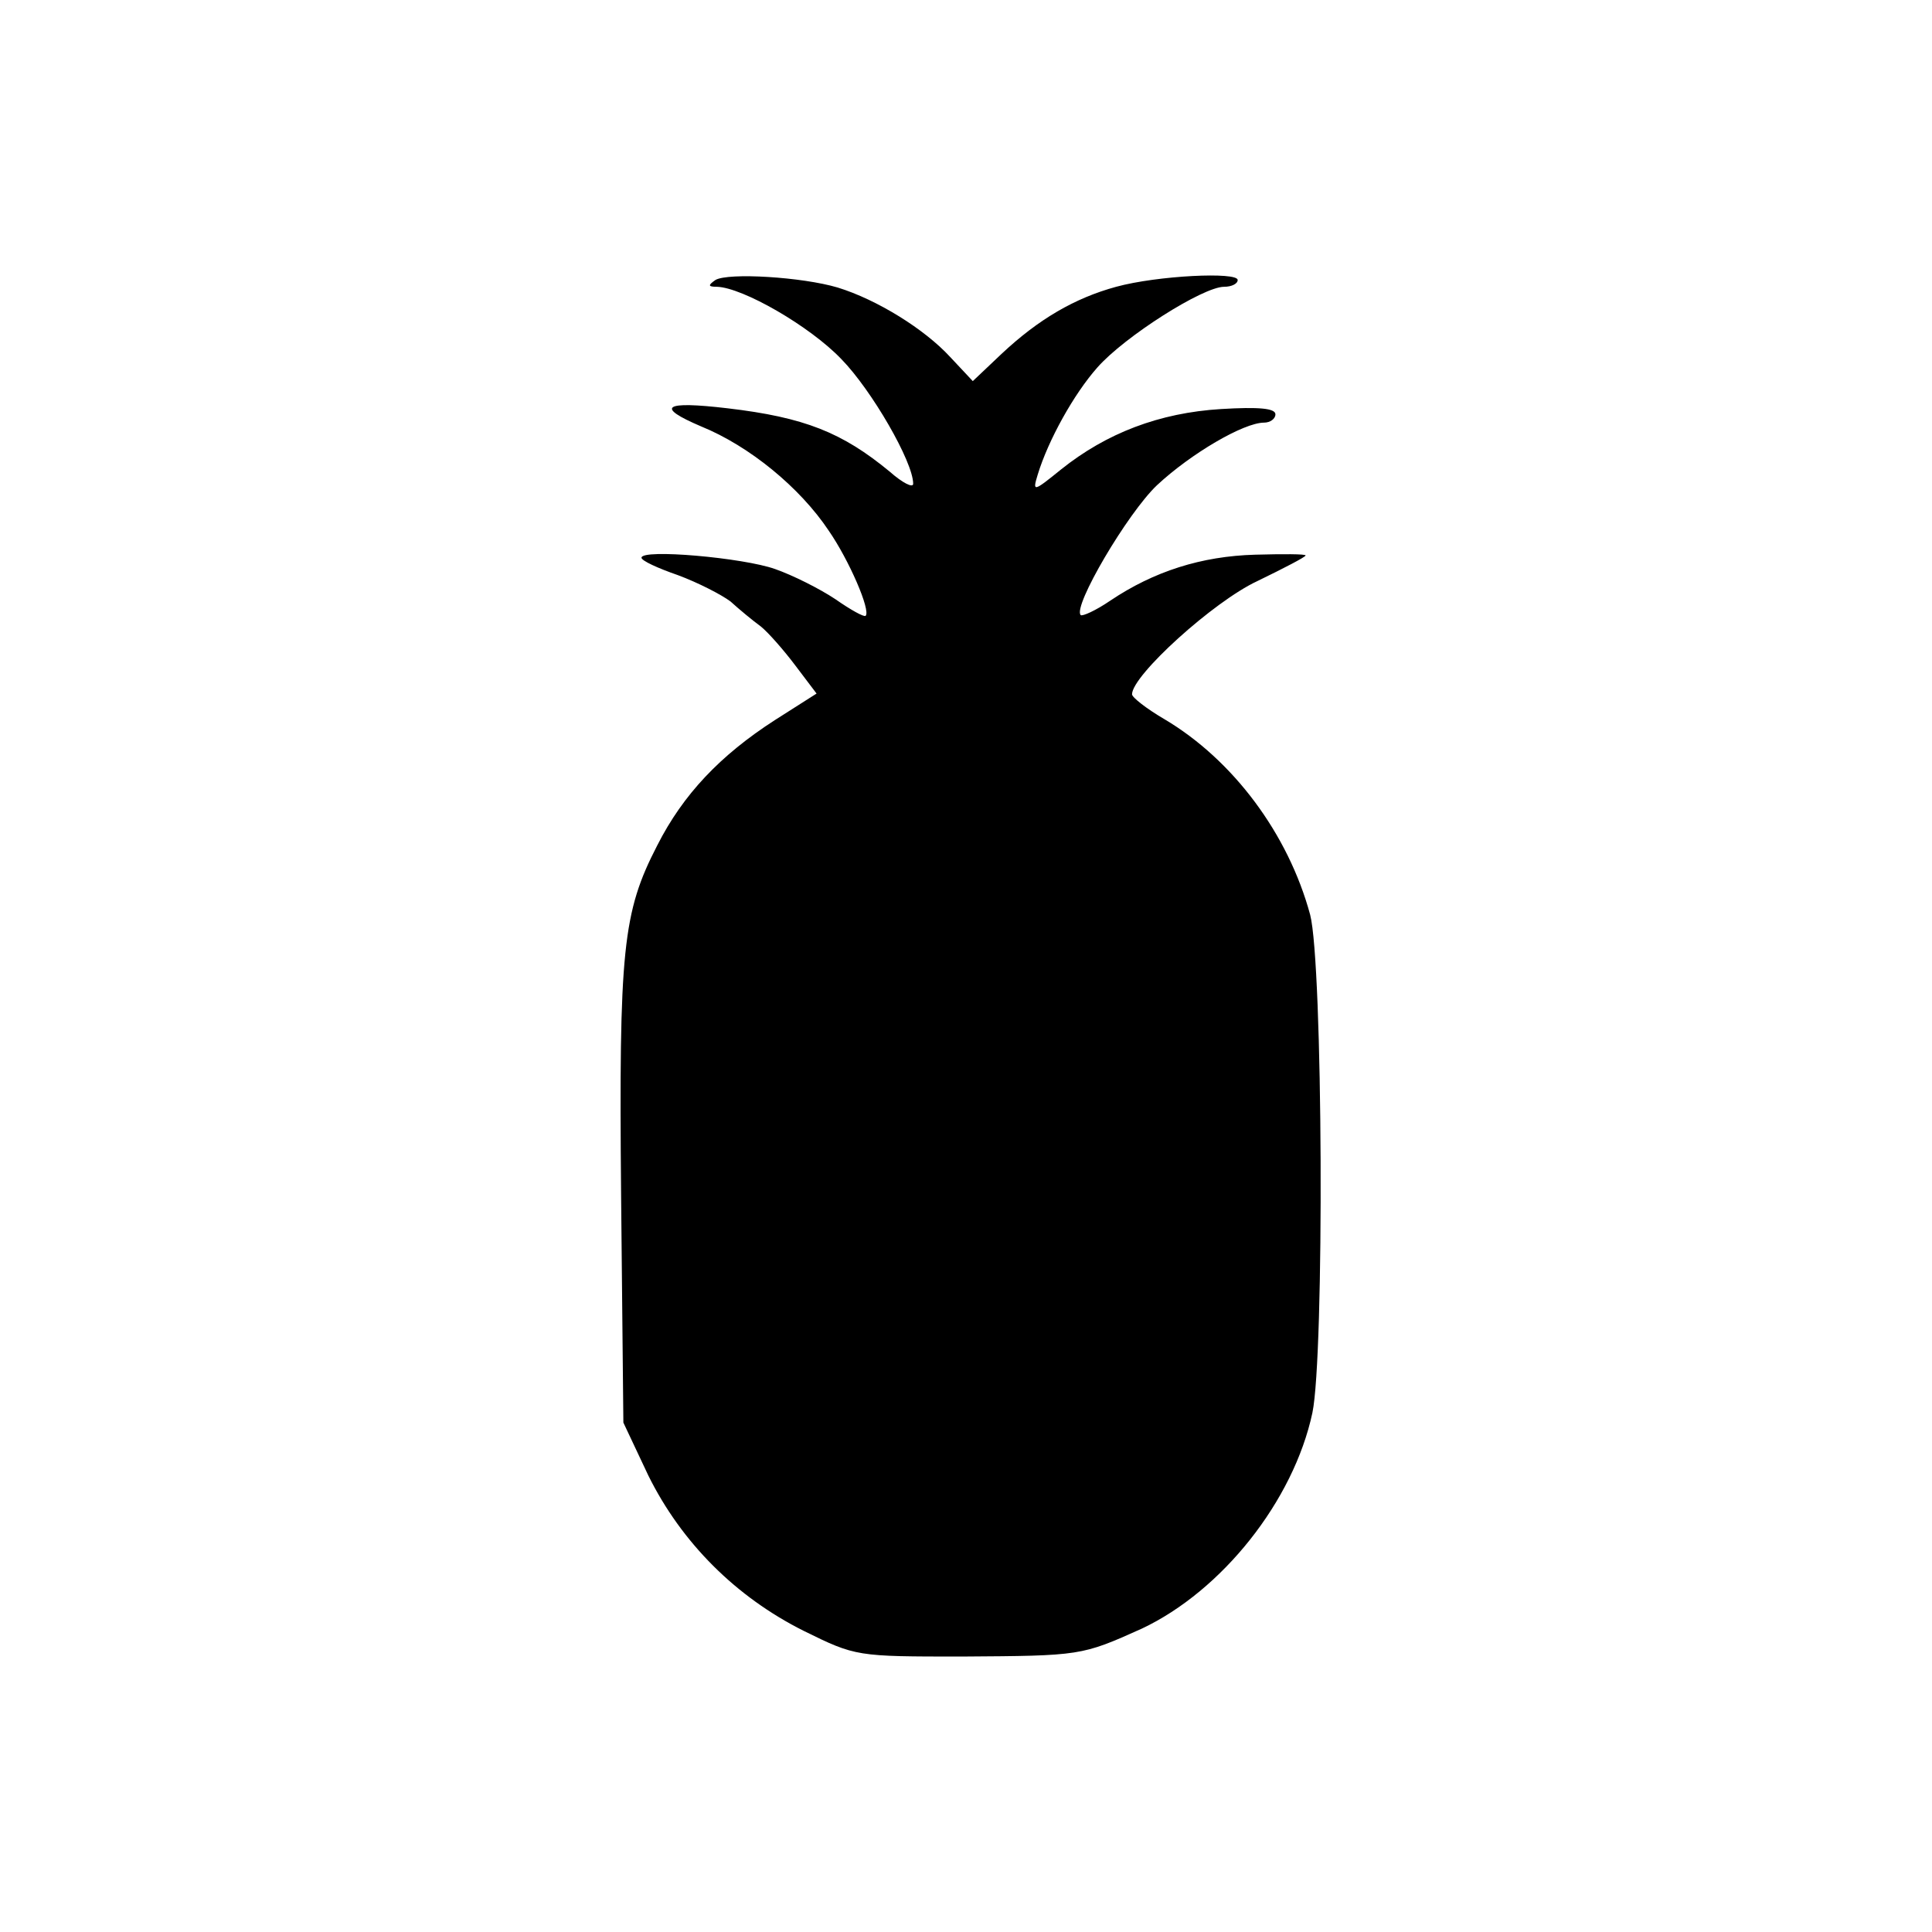
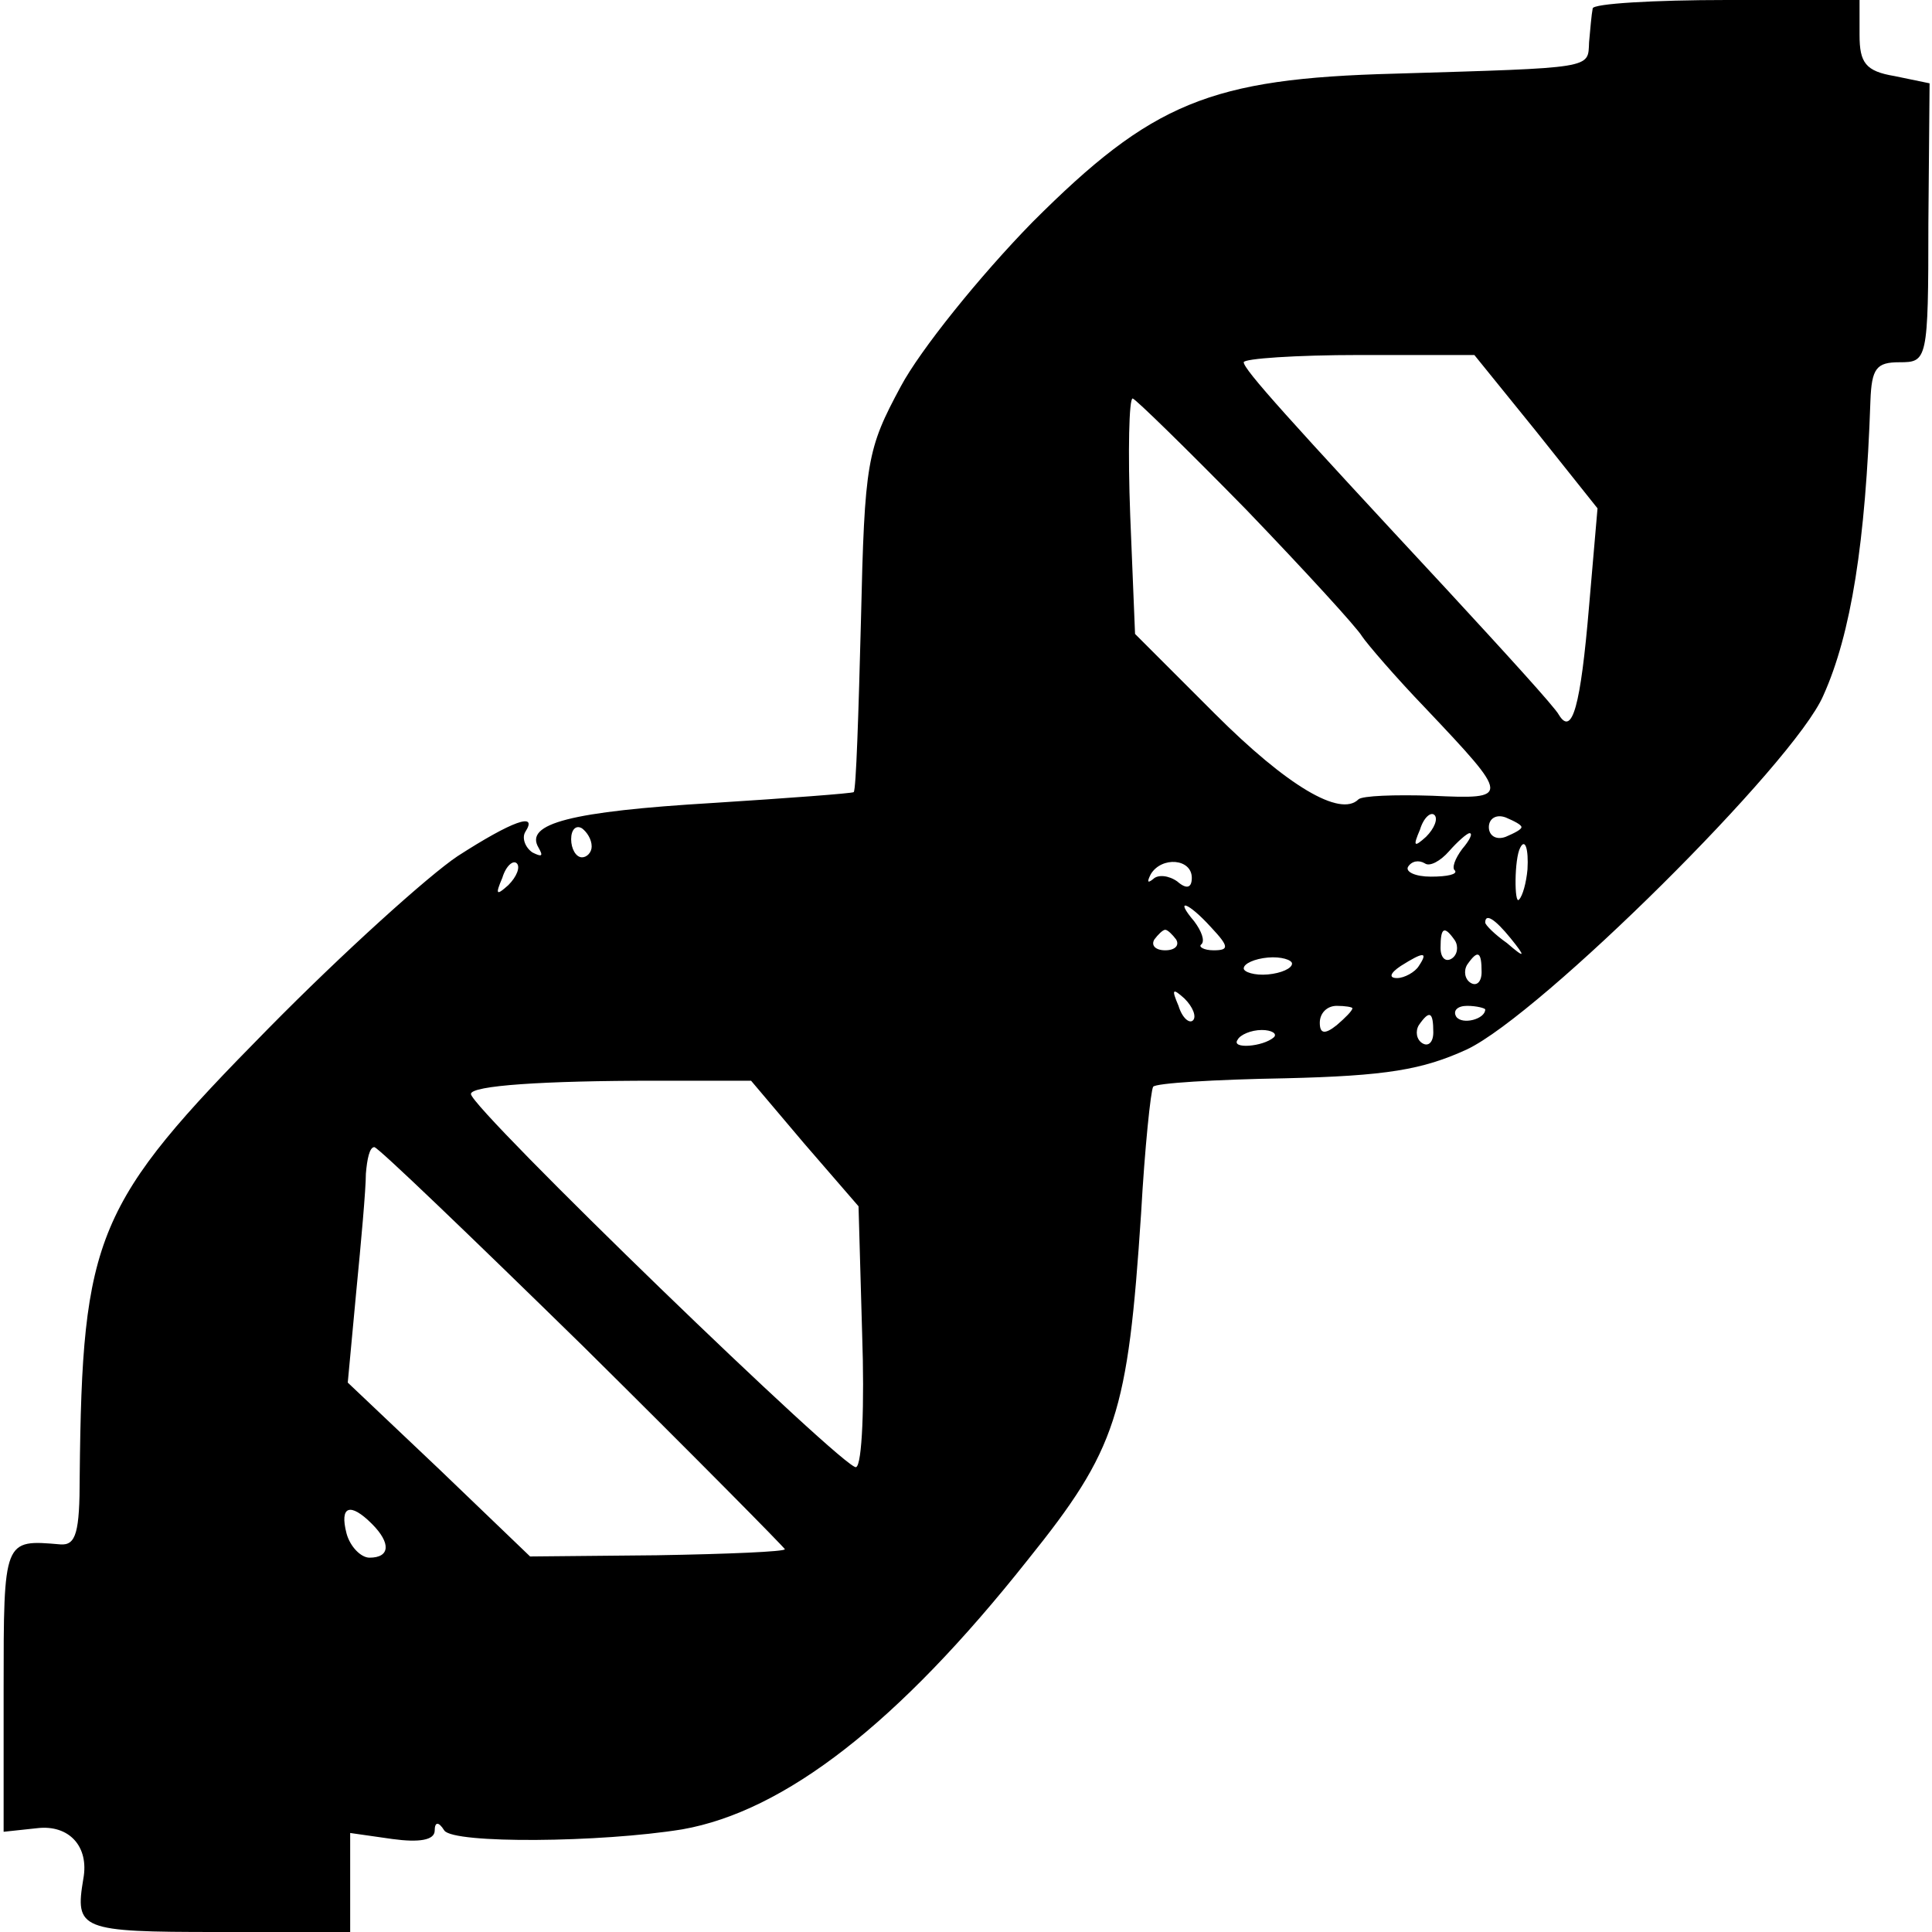
- <svg xmlns="http://www.w3.org/2000/svg" version="1.0" width="256pt" height="256pt" viewBox="0 0 256 256" preserveAspectRatio="xMidYMid meet">
-   <g transform="translate(0,256) scale(0.1,-0.1)" fill="#000000" stroke="none">
-     <path d="M948 2189 c-10 -7 -10 -9 2 -9 34 -1 123 -52 165 -96 40 -41 95 -136 95 -165 0 -6 -14 1 -31 16 -63 52 -113 72 -215 84 -85 10 -96 2 -35 -24 64 -26 131 -81 169 -138 27 -39 56 -106 49 -113 -2 -2 -20 8 -40 22 -21 14 -57 32 -80 40 -42 15 -177 27 -177 15 0 -4 22 -14 48 -23 27 -10 58 -26 70 -35 11 -10 29 -25 40 -33 10 -8 31 -32 46 -52 l28 -37 -55 -35 c-73 -47 -122 -99 -156 -166 -46 -89 -51 -138 -48 -465 l3 -300 33 -70 c44 -89 116 -161 206 -206 69 -34 70 -34 210 -34 157 1 158 1 238 37 106 50 201 169 226 286 16 77 14 595 -3 660 -29 107 -102 205 -193 259 -24 14 -43 29 -43 33 0 25 108 123 166 150 35 17 64 32 64 34 0 2 -30 2 -67 1 -71 -2 -134 -22 -192 -61 -19 -13 -37 -21 -39 -19 -11 11 62 135 101 172 45 42 115 83 142 83 8 0 15 5 15 11 0 8 -22 10 -72 7 -82 -5 -152 -32 -212 -80 -37 -30 -38 -30 -31 -7 14 46 48 107 79 142 36 41 140 107 168 107 10 0 18 4 18 9 0 11 -106 6 -161 -9 -55 -15 -103 -43 -152 -89 l-38 -36 -30 32 c-34 37 -97 76 -149 92 -47 14 -145 20 -162 10z" />
+ <svg xmlns="http://www.w3.org/2000/svg" version="1.0" width="160pt" height="160pt" viewBox="0 0 160 160" preserveAspectRatio="xMidYMid meet">
+   <g transform="translate(0,160) scale(0.1,-0.1)" fill="#000000" stroke="none">
+     <path d="M1319 1593 c-1 -5 -2 -17 -3 -28 -1 -22 5 -21 -161 -26 -153 -4 -201 -24 -300 -123 -44 -45 -93 -106 -109 -136 -28 -52 -30 -62 -33 -194 -2 -77 -4 -140 -6 -142 -1 -1 -54 -5 -117 -9 -117 -7 -156 -17 -144 -37 4 -7 3 -8 -5 -4 -6 4 -9 12 -6 17 11 17 -11 9 -56 -20 -24 -16 -95 -80 -157 -143 -143 -145 -154 -171 -156 -371 0 -46 -3 -57 -16 -56 -47 4 -47 5 -47 -120 l0 -118 28 3 c26 3 43 -15 38 -42 -7 -42 -3 -44 111 -44 l110 0 0 41 0 41 35 -5 c22 -3 35 -1 35 7 0 7 3 8 8 0 8 -11 129 -10 197 1 85 15 179 88 286 223 74 92 83 121 94 287 3 54 8 102 10 105 2 3 51 6 109 7 84 2 114 7 151 24 61 29 271 237 295 293 23 51 35 127 39 244 1 27 5 32 24 32 23 0 24 1 24 115 l1 116 -29 6 c-24 4 -29 11 -29 34 l0 29 -110 0 c-60 0 -111 -3 -111 -7z m-47 -350 l51 -64 -7 -81 c-7 -83 -14 -108 -25 -90 -3 6 -45 52 -93 104 -131 141 -168 182 -168 188 0 3 43 6 96 6 l95 0 51 -63z m-240 -65 c49 -51 92 -98 96 -105 4 -6 27 -33 53 -60 70 -74 70 -75 5 -72 -31 1 -58 0 -61 -3 -15 -15 -59 11 -119 71 l-66 66 -4 98 c-2 53 -1 97 2 97 2 0 45 -42 94 -92z m149 -271 c-10 -9 -11 -8 -5 6 3 10 9 15 12 12 3 -3 0 -11 -7 -18z m79 8 c0 -2 -6 -5 -13 -8 -8 -3 -14 1 -14 8 0 7 6 11 14 8 7 -3 13 -6 13 -8z m-770 -16 c0 -5 -4 -9 -8 -9 -5 0 -9 7 -9 15 0 8 4 12 9 9 4 -3 8 -9 8 -15z m721 -2 c-6 -8 -9 -16 -6 -18 2 -3 -6 -5 -20 -5 -13 0 -21 4 -19 8 3 5 9 6 14 3 4 -3 13 2 20 10 7 8 15 15 17 15 3 0 0 -6 -6 -13z m54 -17 c-1 -11 -4 -22 -7 -25 -4 -5 -4 34 1 43 4 8 7 -1 6 -18z m-844 -13 c-10 -9 -11 -8 -5 6 3 10 9 15 12 12 3 -3 0 -11 -7 -18z m566 6 c0 -8 -4 -10 -12 -3 -7 5 -16 6 -20 2 -5 -4 -5 -2 -2 4 9 15 34 13 34 -3z m16 -41 c15 -16 15 -19 2 -19 -8 0 -13 3 -10 5 3 3 0 11 -6 19 -17 20 -5 16 14 -5z m248 -9 c13 -16 12 -17 -3 -4 -10 7 -18 15 -18 17 0 8 8 3 21 -13z m-277 -1 c3 -5 -1 -9 -9 -9 -8 0 -12 4 -9 9 3 4 7 8 9 8 2 0 6 -4 9 -8z m231 -1 c3 -5 2 -12 -3 -15 -5 -3 -9 1 -9 9 0 17 3 19 12 6z m-135 -19 c0 -4 -9 -8 -20 -9 -11 -1 -20 2 -20 5 0 4 9 8 20 9 11 1 20 -2 20 -5z m105 -2 c-3 -5 -12 -10 -18 -10 -7 0 -6 4 3 10 19 12 23 12 15 0z m52 -5 c0 -8 -4 -12 -9 -9 -5 3 -6 10 -3 15 9 13 12 11 12 -6z m-239 -40 c-3 -3 -9 2 -12 12 -6 14 -5 15 5 6 7 -7 10 -15 7 -18z m132 10 c0 -2 -6 -8 -13 -14 -10 -8 -14 -7 -14 2 0 8 6 14 14 14 7 0 13 -1 13 -2z m110 -1 c0 -8 -19 -13 -24 -6 -3 5 1 9 9 9 8 0 15 -2 15 -3z m-43 -19 c0 -8 -4 -12 -9 -9 -5 3 -6 10 -3 15 9 13 12 11 12 -6z m-132 -4 c-9 -8 -36 -10 -30 -2 2 4 11 8 20 8 8 0 13 -3 10 -6z m-389 -88 l45 -52 3 -106 c2 -58 0 -108 -5 -110 -7 -5 -319 297 -319 309 0 7 60 11 153 11 l79 0 44 -52z m-183 -168 c92 -91 167 -167 167 -168 0 -2 -47 -4 -106 -5 l-105 -1 -75 72 -76 72 7 75 c4 41 8 85 8 98 1 12 3 22 7 22 3 0 80 -74 173 -165z m-175 -147 c16 -16 15 -28 -2 -28 -7 0 -16 9 -19 20 -6 23 3 26 21 8z" />
  </g>
</svg>
